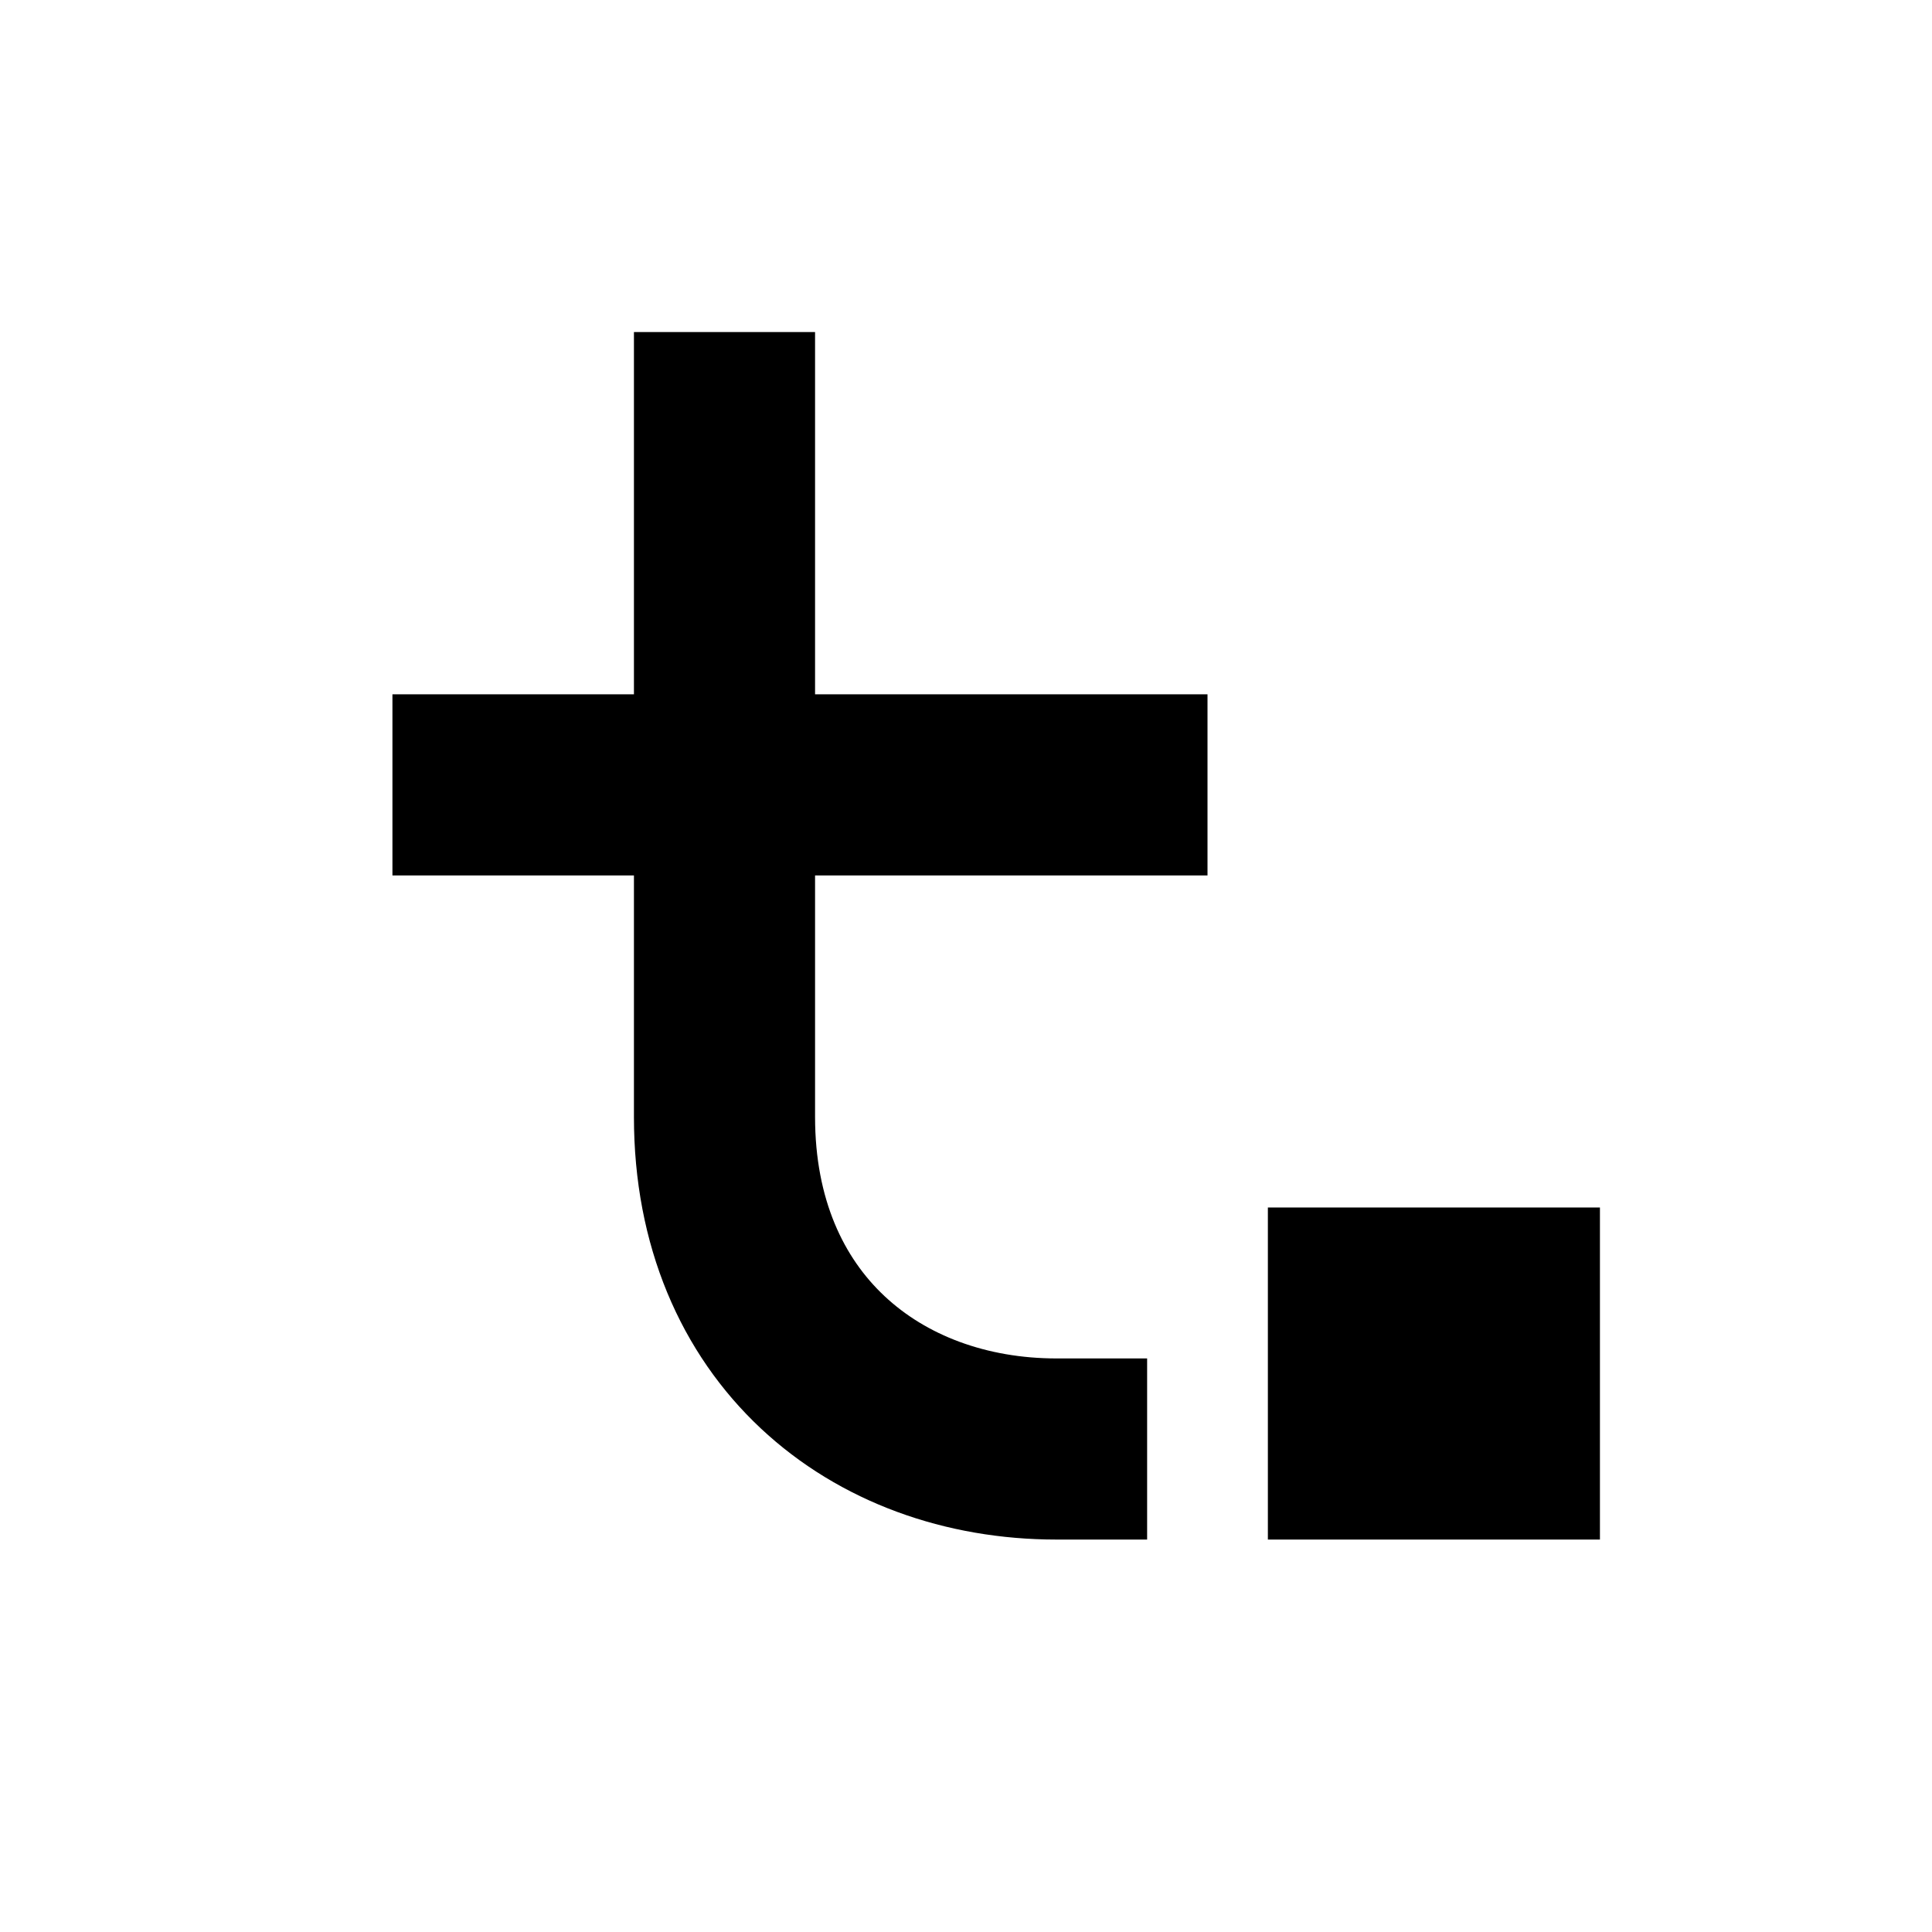
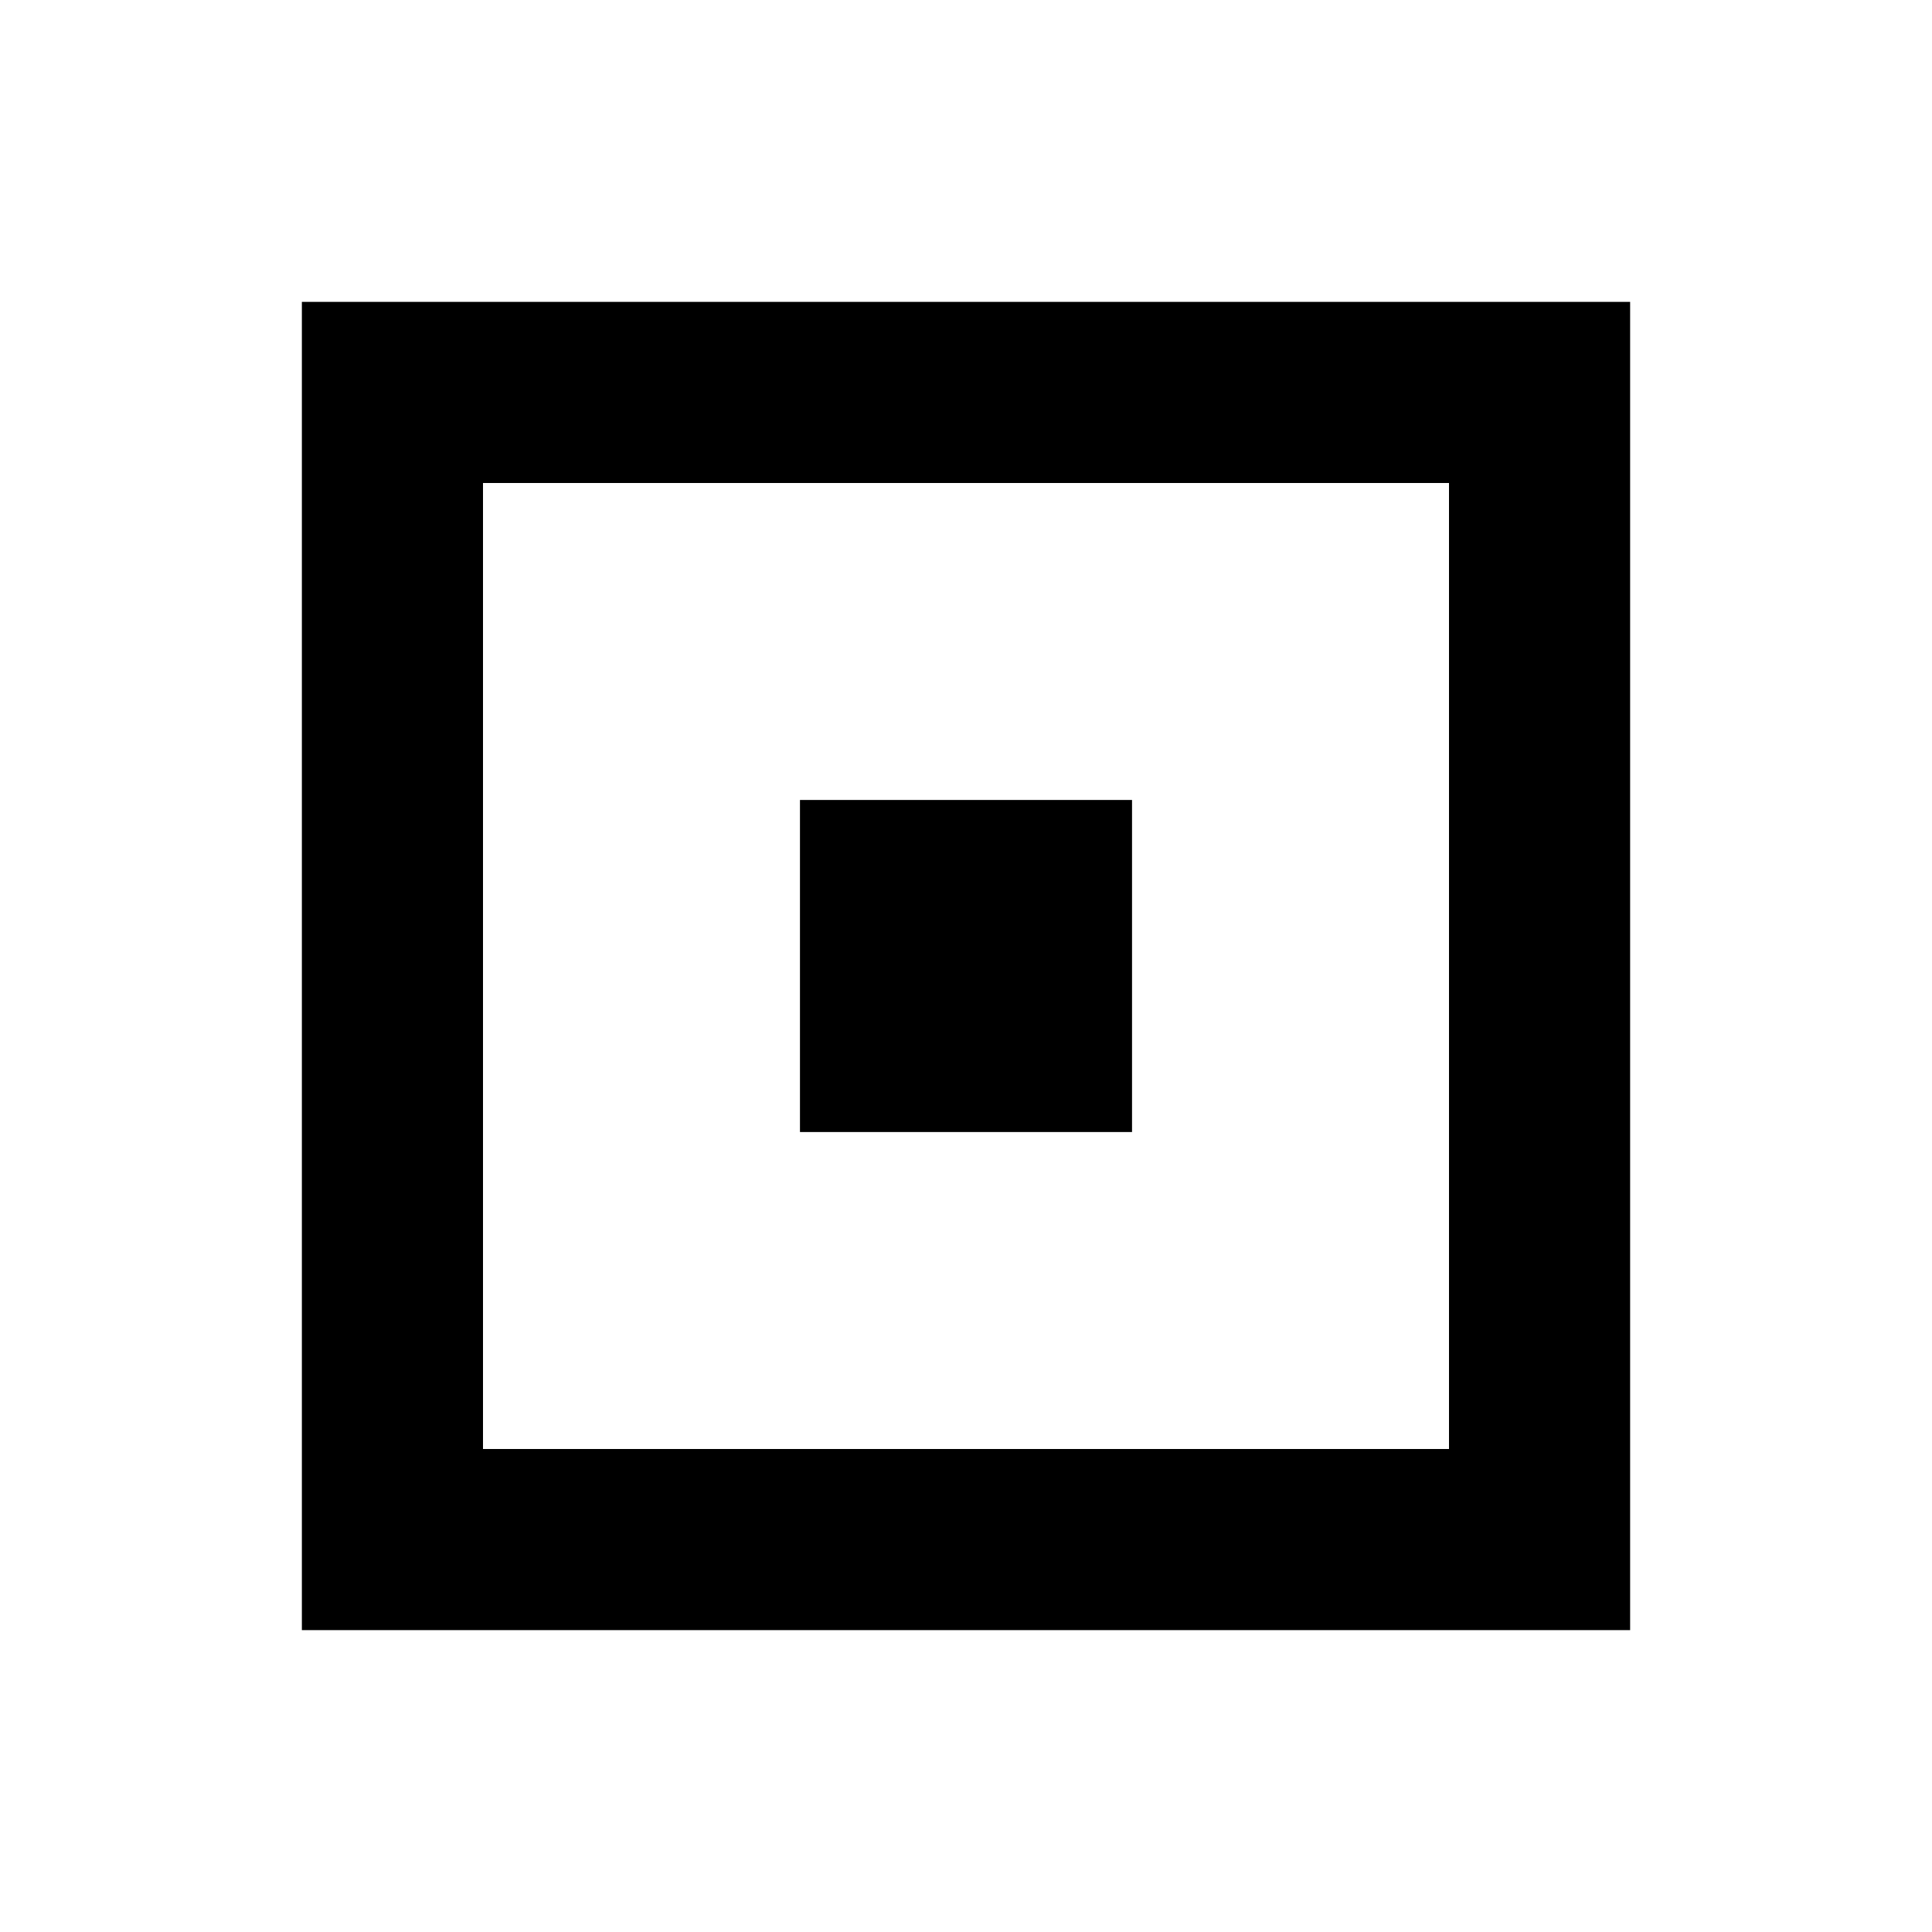
<svg xmlns="http://www.w3.org/2000/svg" viewBox="0 0 32 32" fill="none" role="img" aria-label="Taufan Fatahillah">
-   <g stroke="currentColor" stroke-width="3" stroke-linecap="square">
-     <path d="M12 7V18.5C12 22 14.5 24 17.5 24" />
-     <path d="M8 13H18.5" />
-   </g>
-   <rect x="21" y="20" width="5.5" height="5.5" fill="currentColor" />
+   <path d="M6.5 6.5H25.5V25.5H6.5Z" stroke="currentColor" stroke-width="3" stroke-linecap="square" />
+   <rect x="13.25" y="13.25" width="5.5" height="5.5" fill="currentColor" />
</svg>
